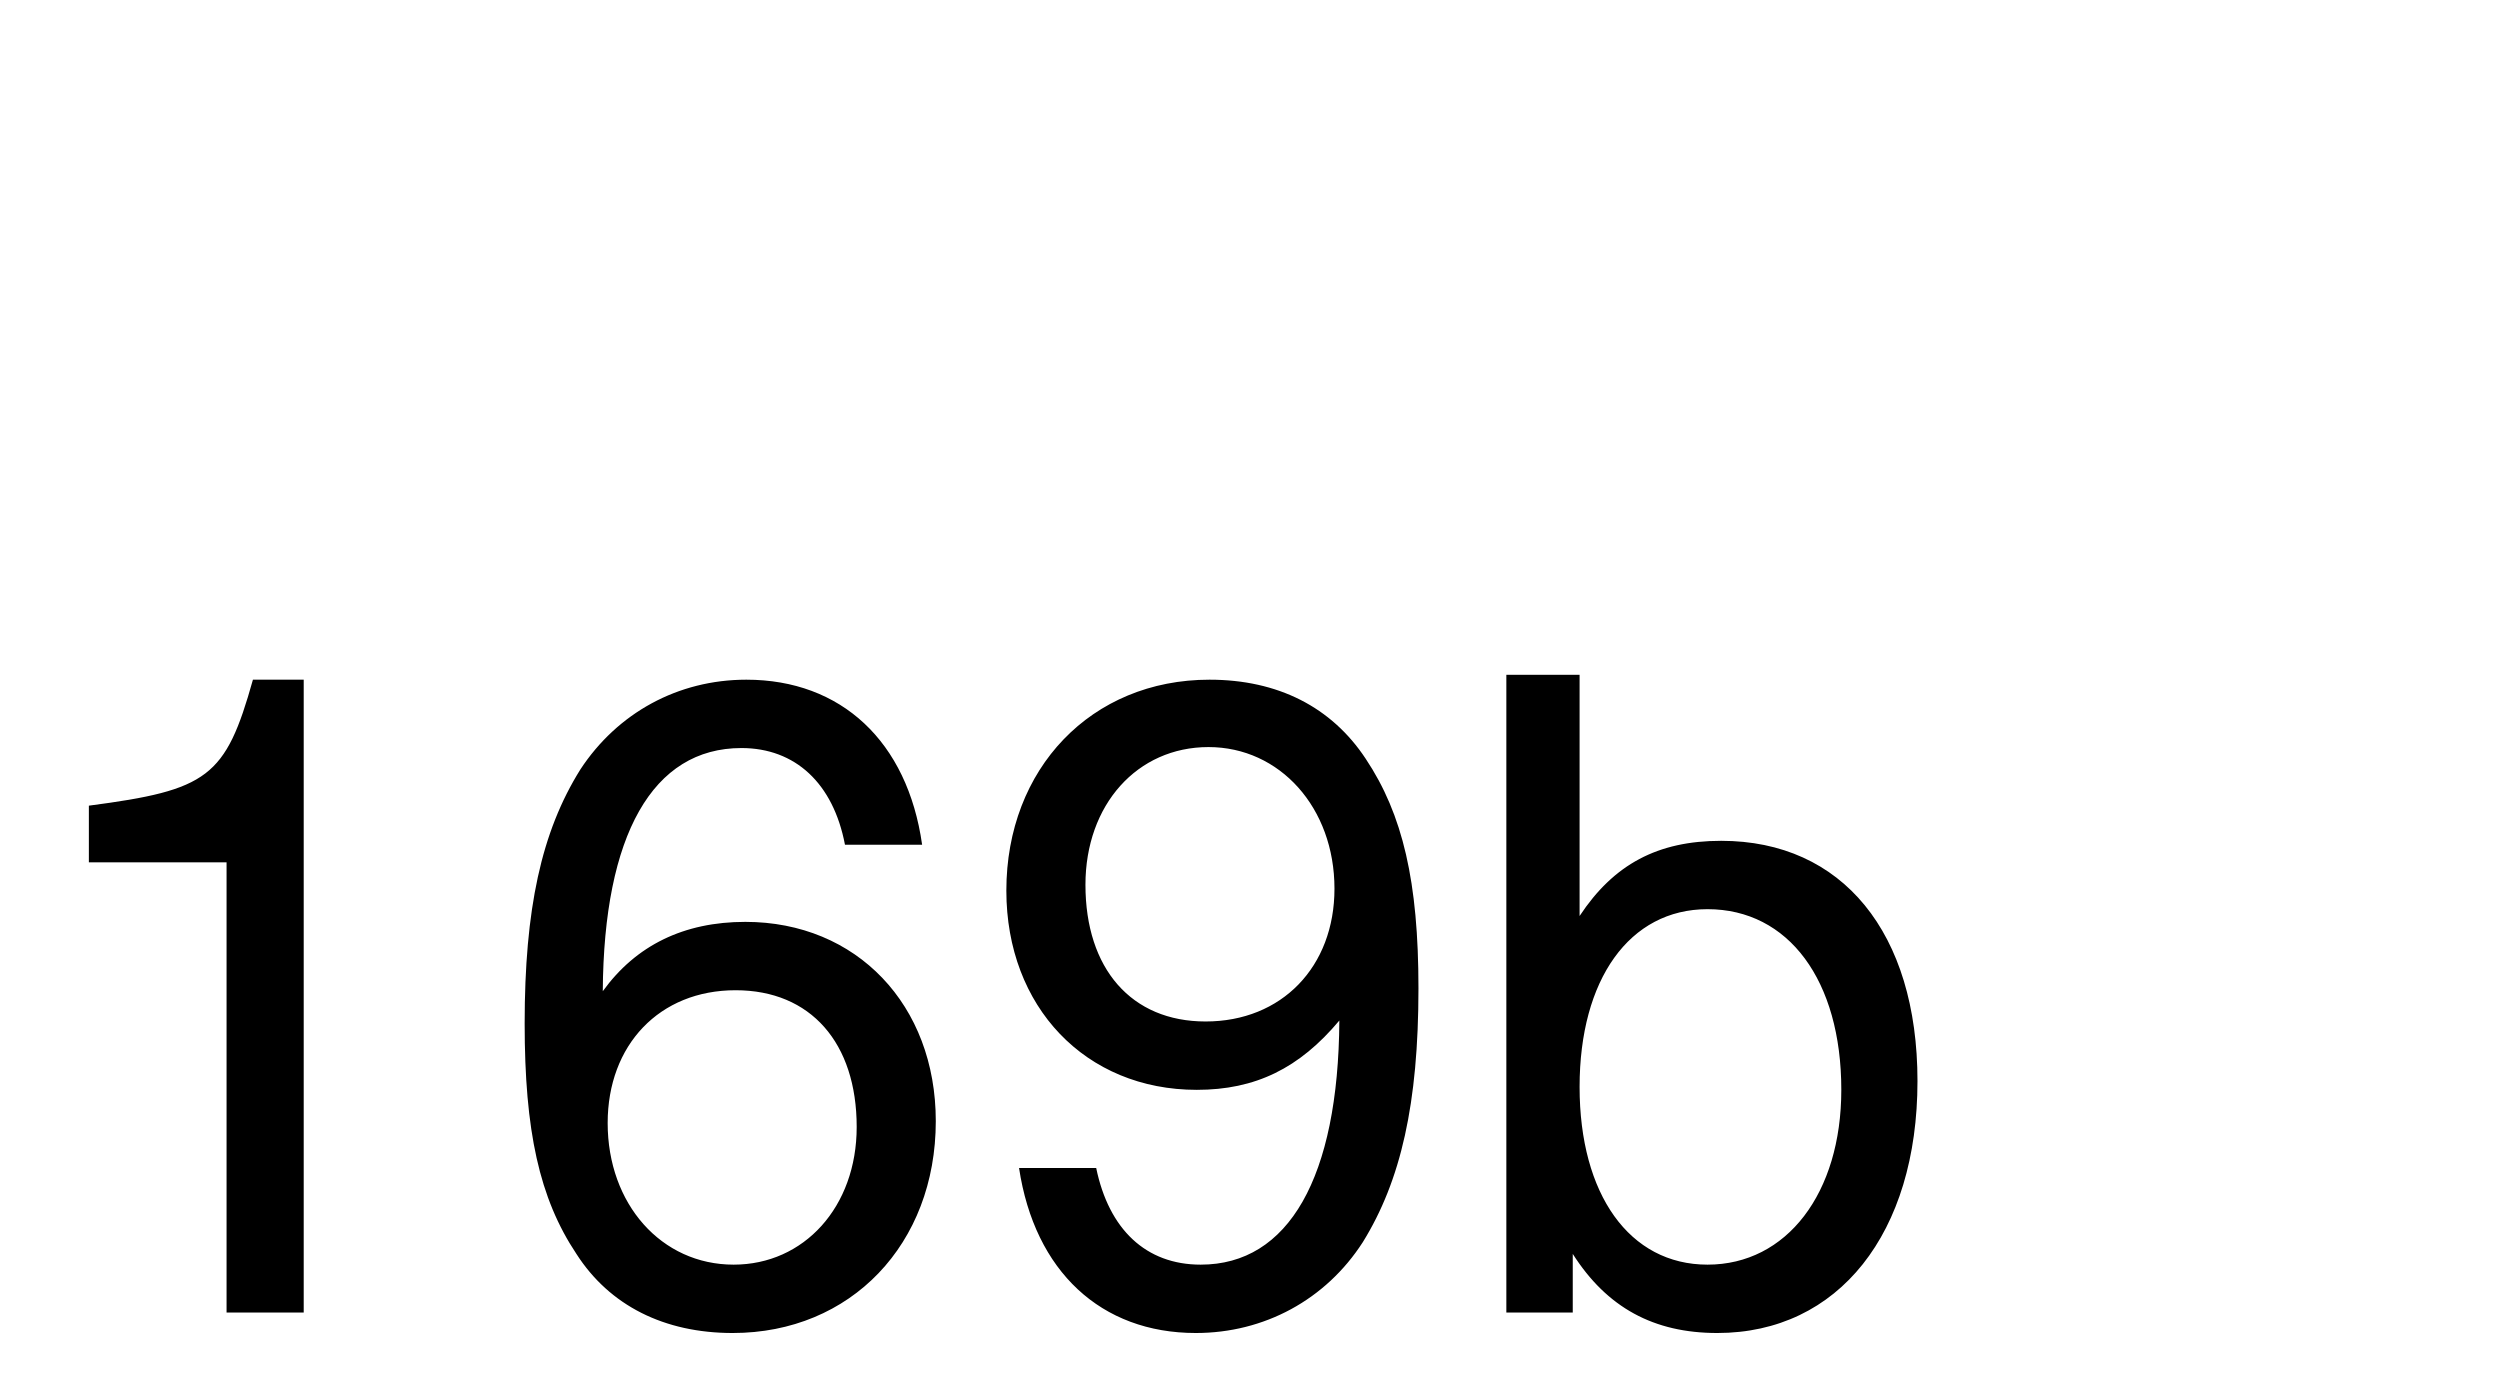
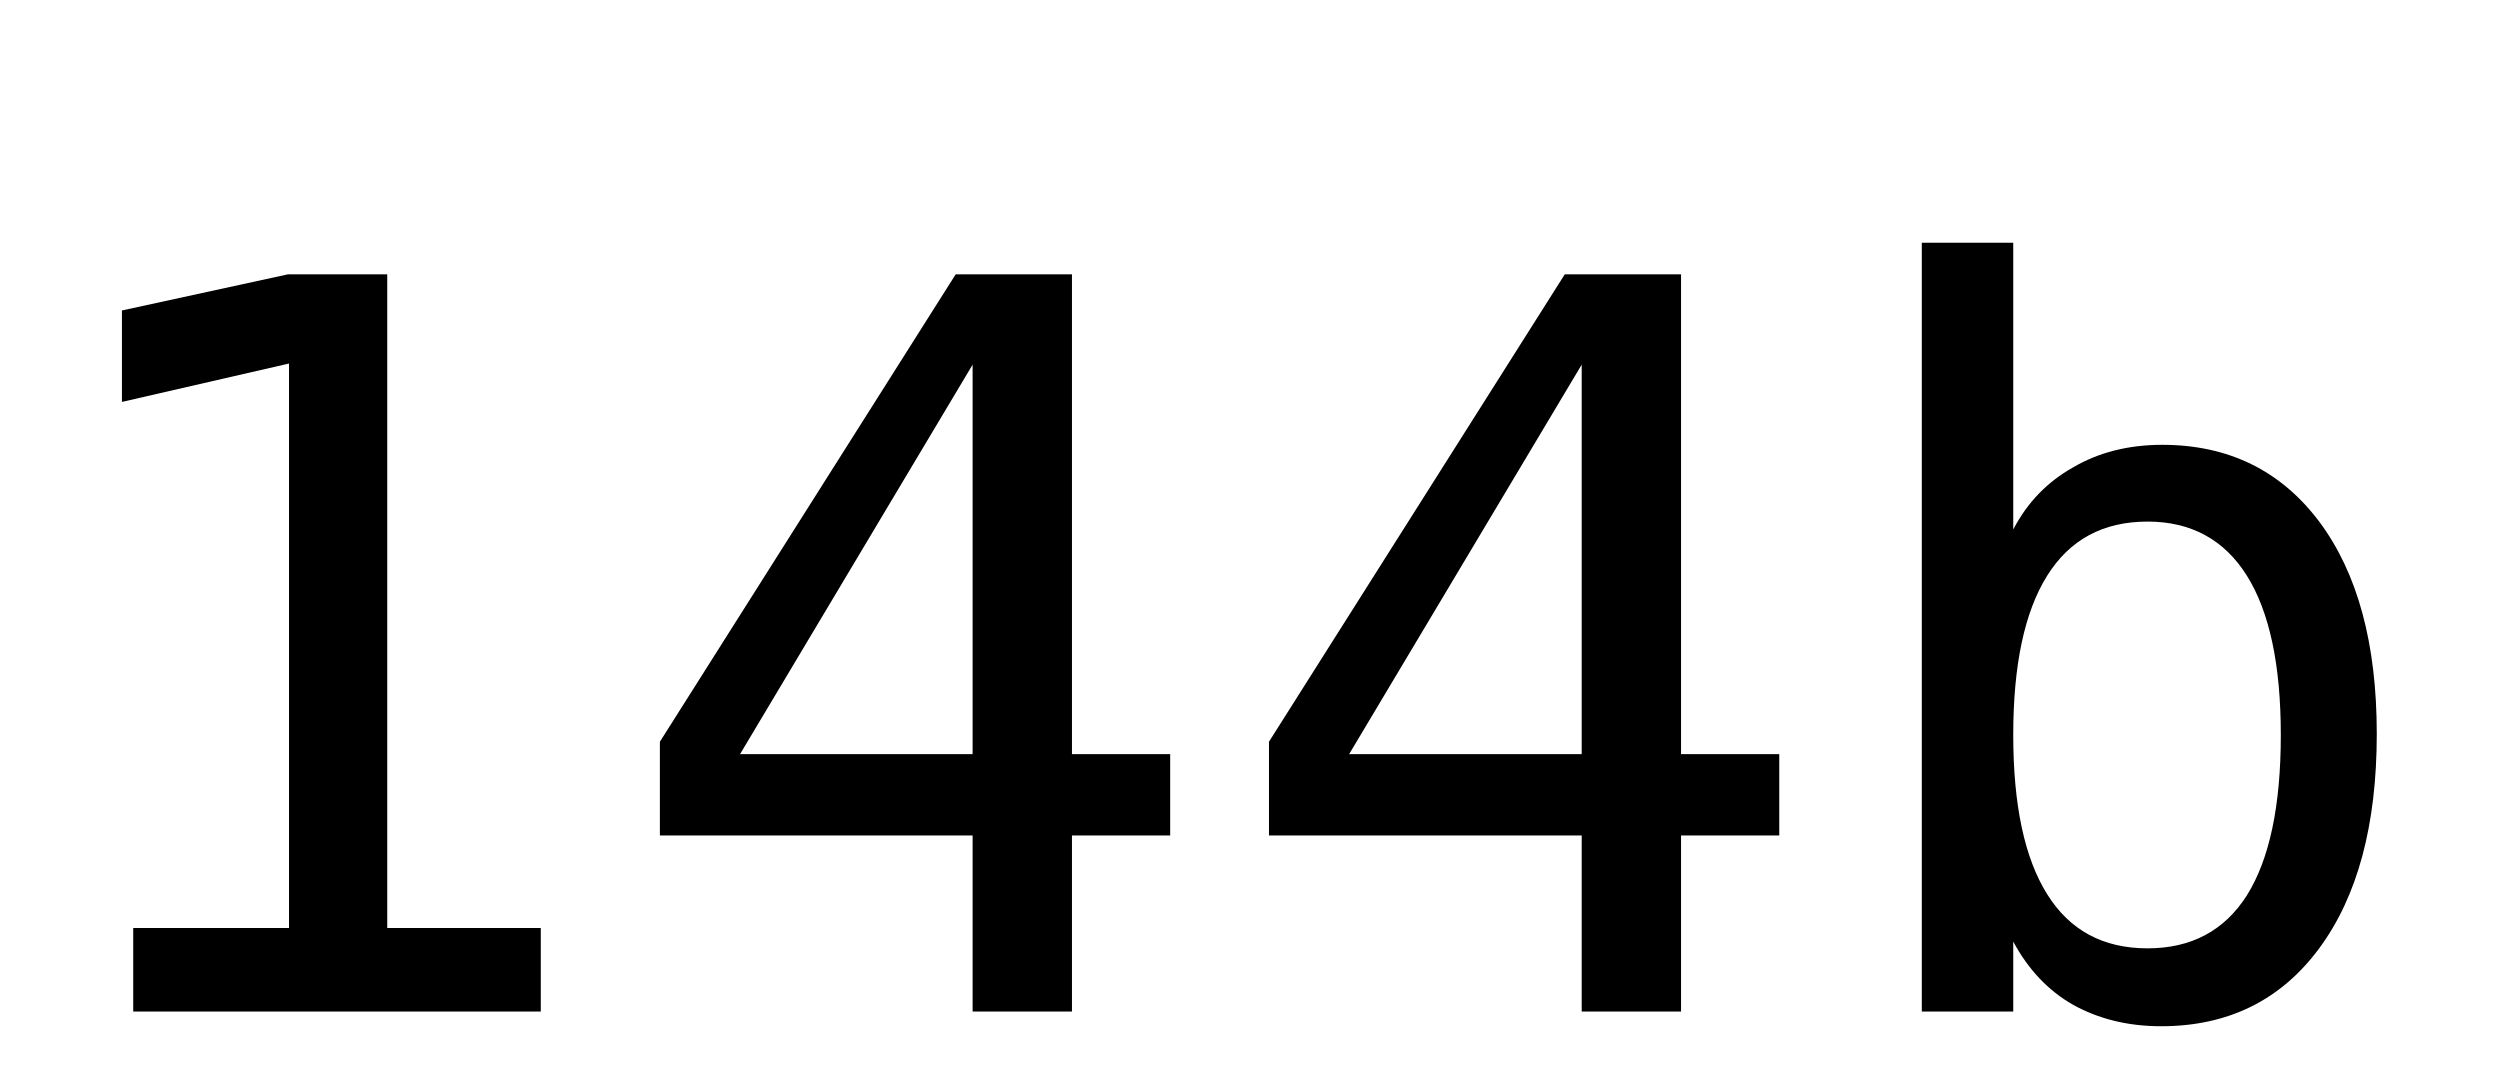
- <svg xmlns="http://www.w3.org/2000/svg" width="40" height="22">
-   <style> text { fill: black; font-family: 'Segoe UI', 'Helvetica Neue', Helvetica, Arial, sans-serif; font-size: 14px; }</style>
-   <text y="21">169b</text>
+ <svg xmlns="http://www.w3.org/2000/svg" width="34.6" height="15">
+   <style> text { fill: black; font-family: Consolas, Monaco, "Lucida Console", monospace; font-size: 14px; }</style>
+   <text y="14">144b</text>
</svg>
